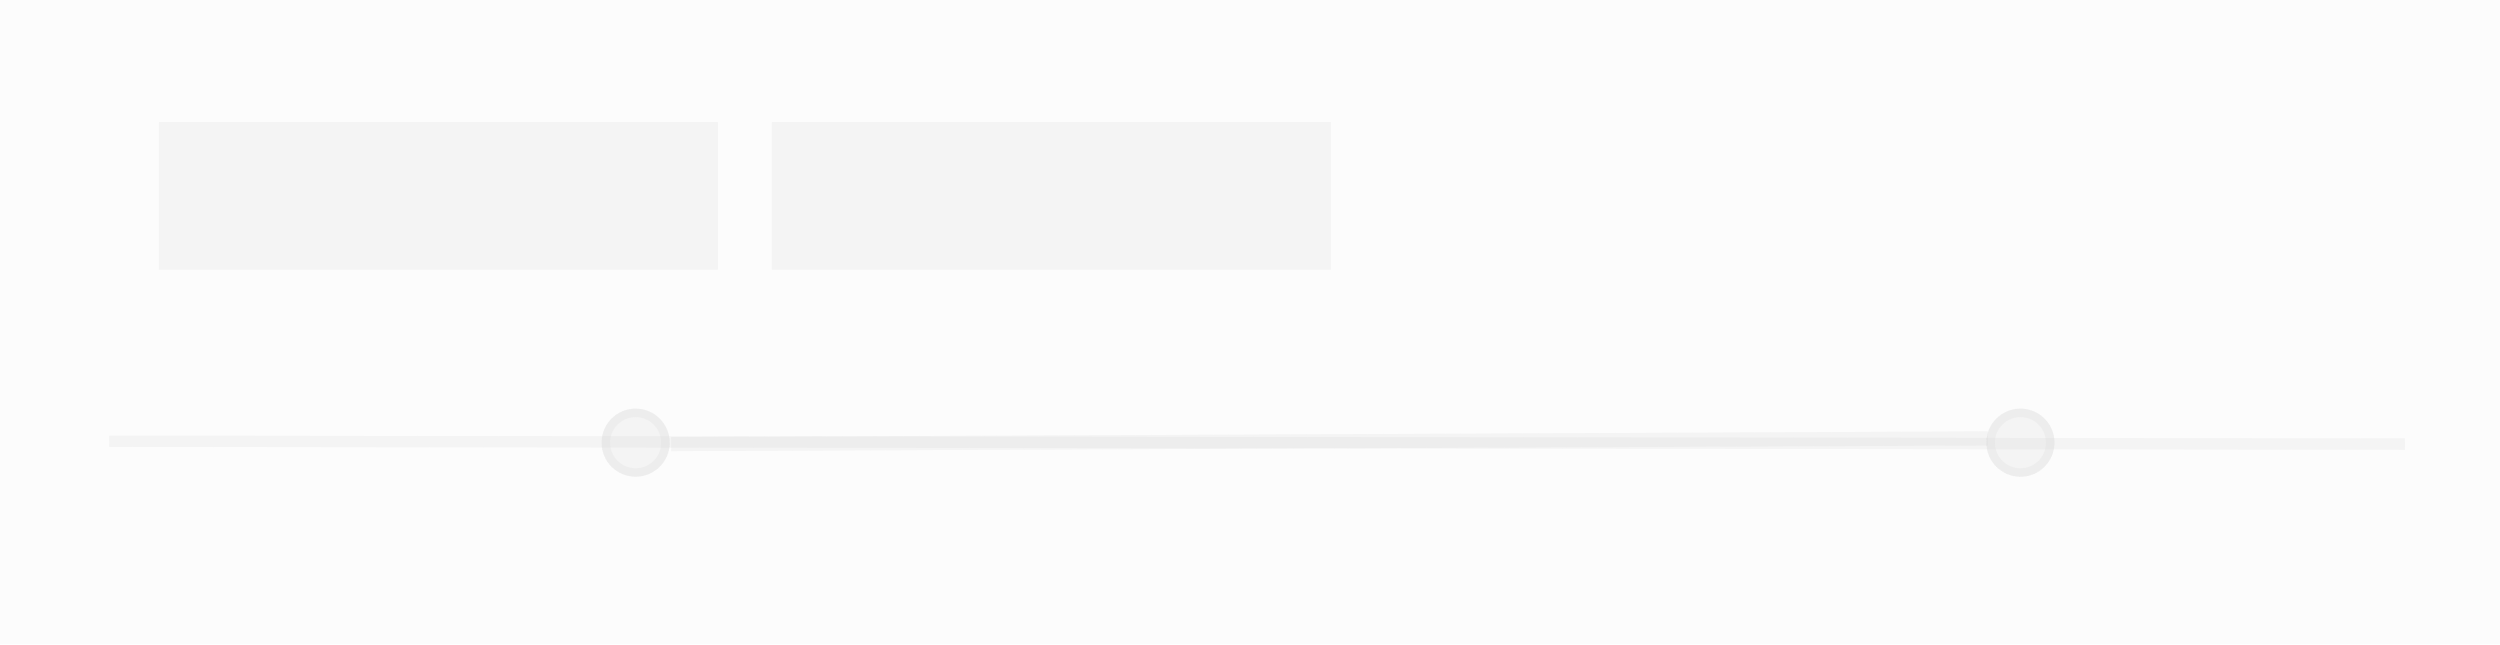
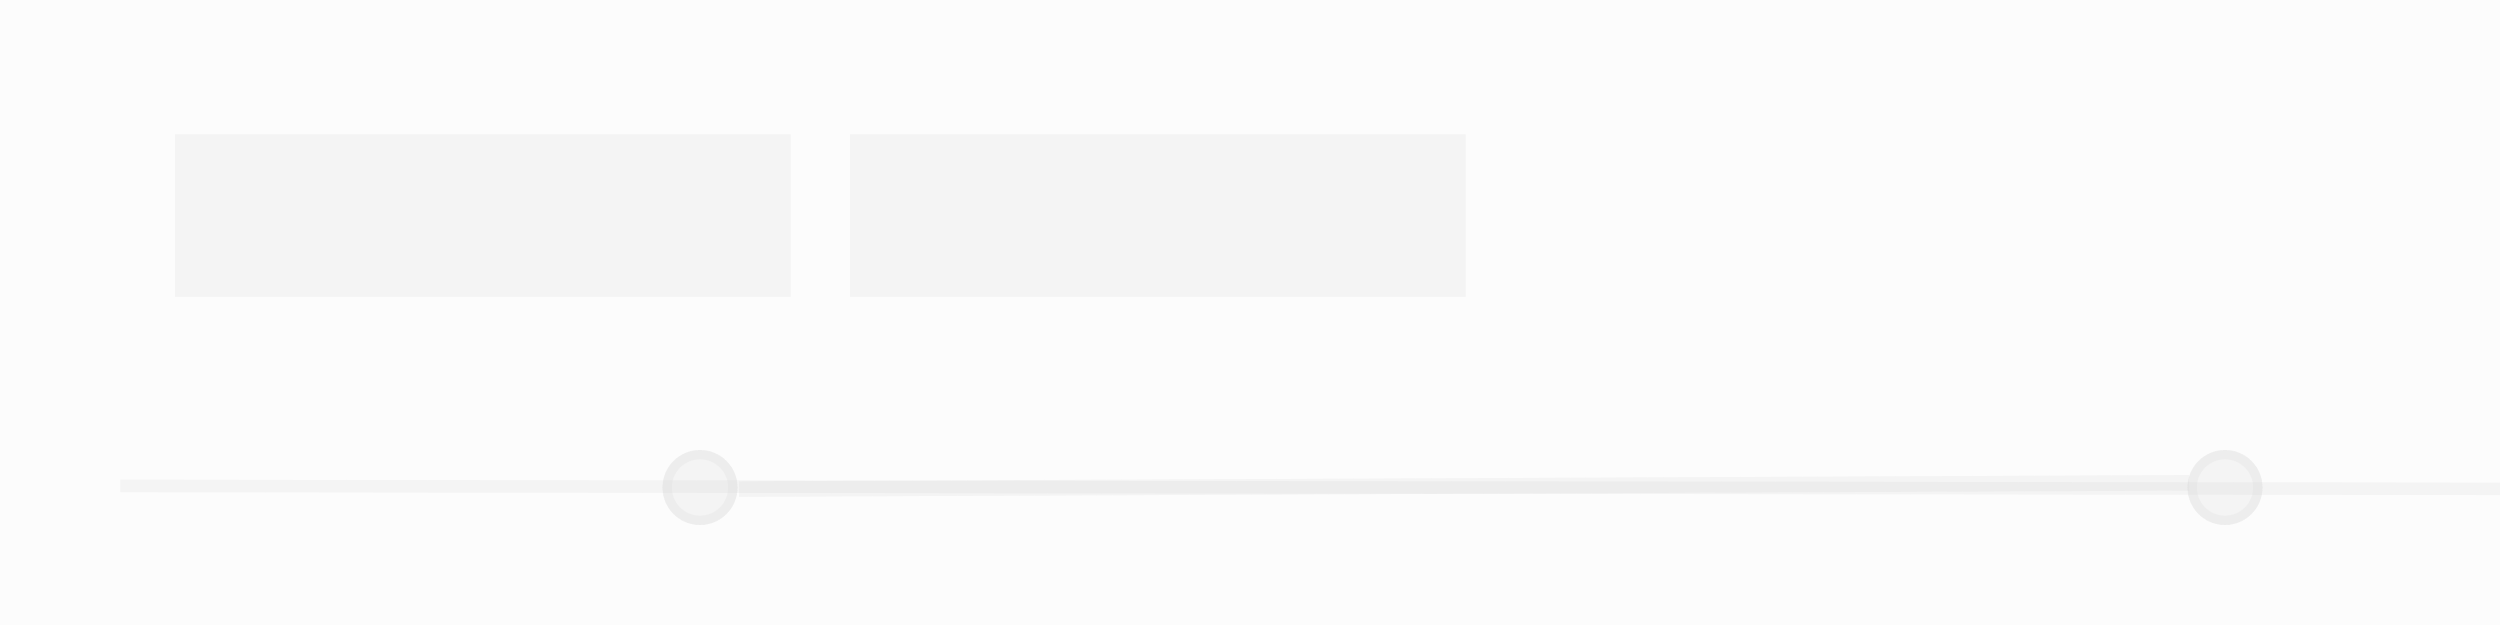
- <svg xmlns="http://www.w3.org/2000/svg" width="100%" height="100%" viewBox="0 0 881 227">
+ <svg xmlns="http://www.w3.org/2000/svg" width="100vw" height="100vh" viewBox="0 0 800 200">
  <g transform="translate(-100 -109)">
    <rect width="881" height="227" transform="translate(100 109)" fill="#f4f4f433" />
    <rect width="197" height="52" transform="translate(156 152)" fill="#d2d3d433" />
    <rect width="197" height="52" transform="translate(372 152)" fill="#d2d3d433" />
    <line x2="809" y2="1" transform="translate(138.5 264.5)" fill="none" stroke="#d2d3d433" stroke-width="4" />
    <line y1="2" x2="464" transform="translate(336.5 263.5)" fill="none" stroke="#d2d3d433" stroke-width="5" />
    <g transform="translate(800 253)" fill="#d2d3d433" stroke="#d2d3d433" stroke-width="3">
      <circle cx="12" cy="12" r="12" stroke="none" />
      <circle cx="12" cy="12" r="10.5" fill="none" />
    </g>
    <g transform="translate(312 253)" fill="#d2d3d433" stroke="#d2d3d433" stroke-width="3">
      <circle cx="12" cy="12" r="12" stroke="none" />
      <circle cx="12" cy="12" r="10.5" fill="none" />
    </g>
  </g>
</svg>
